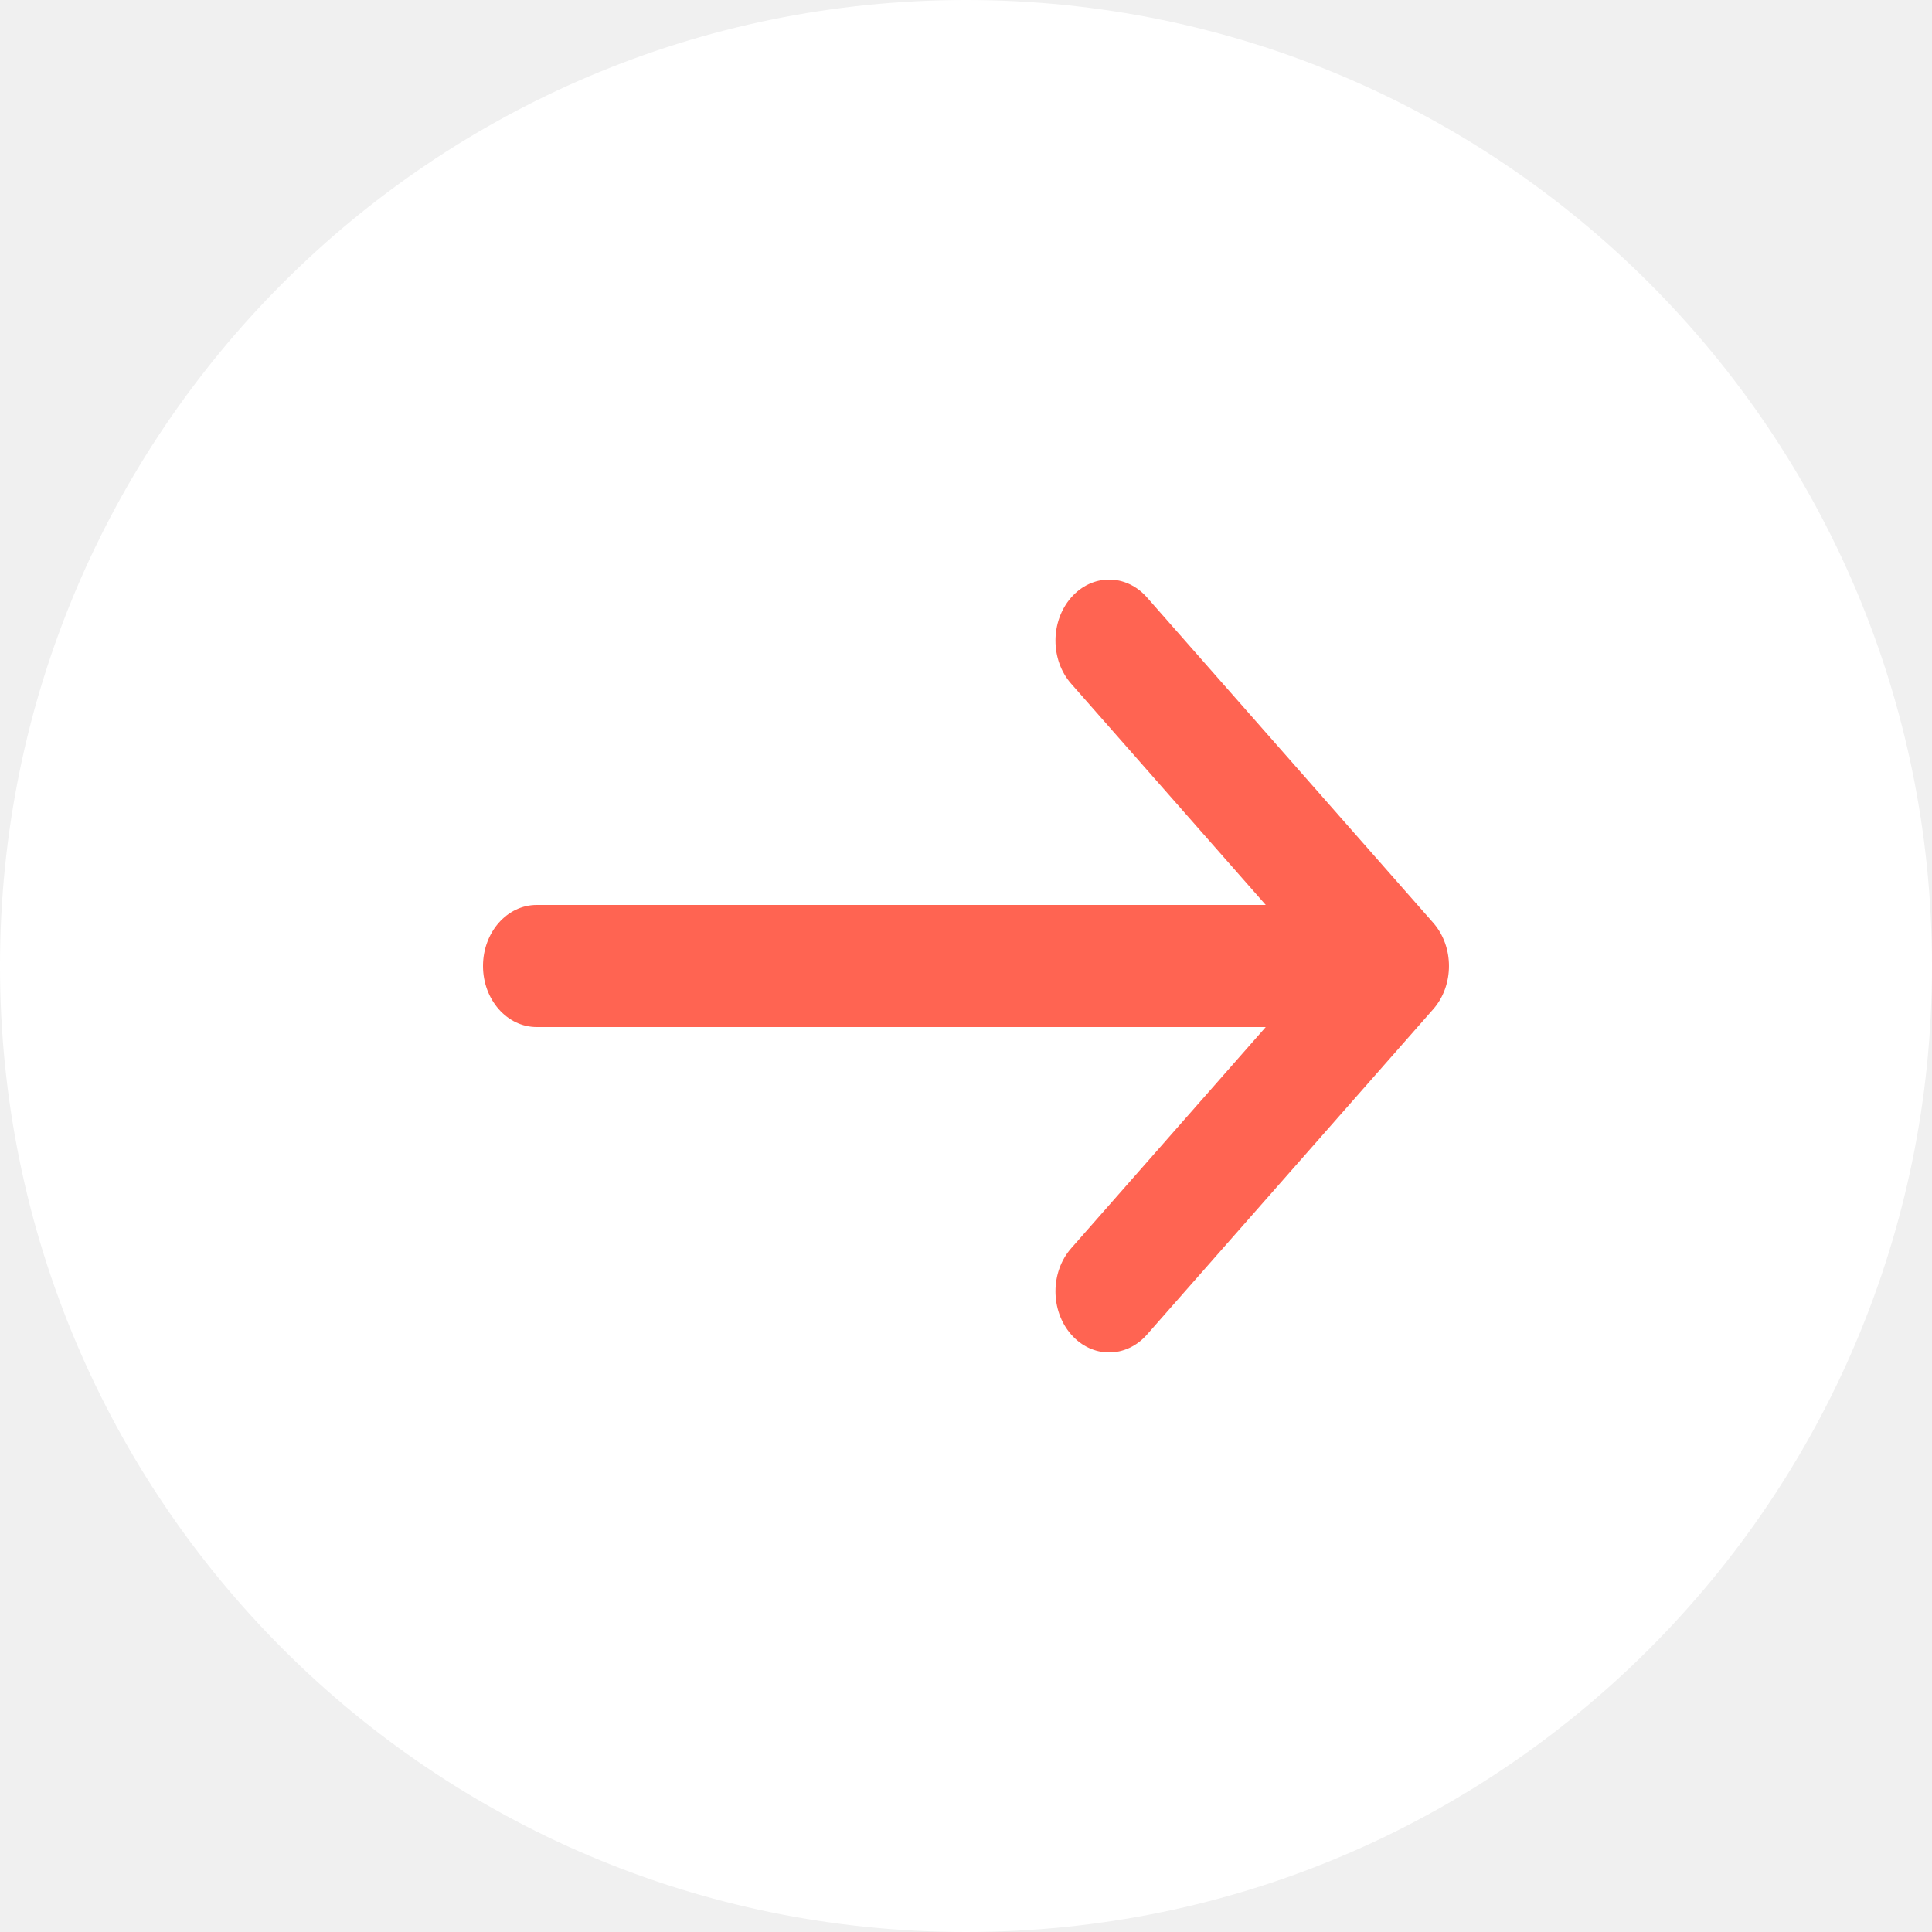
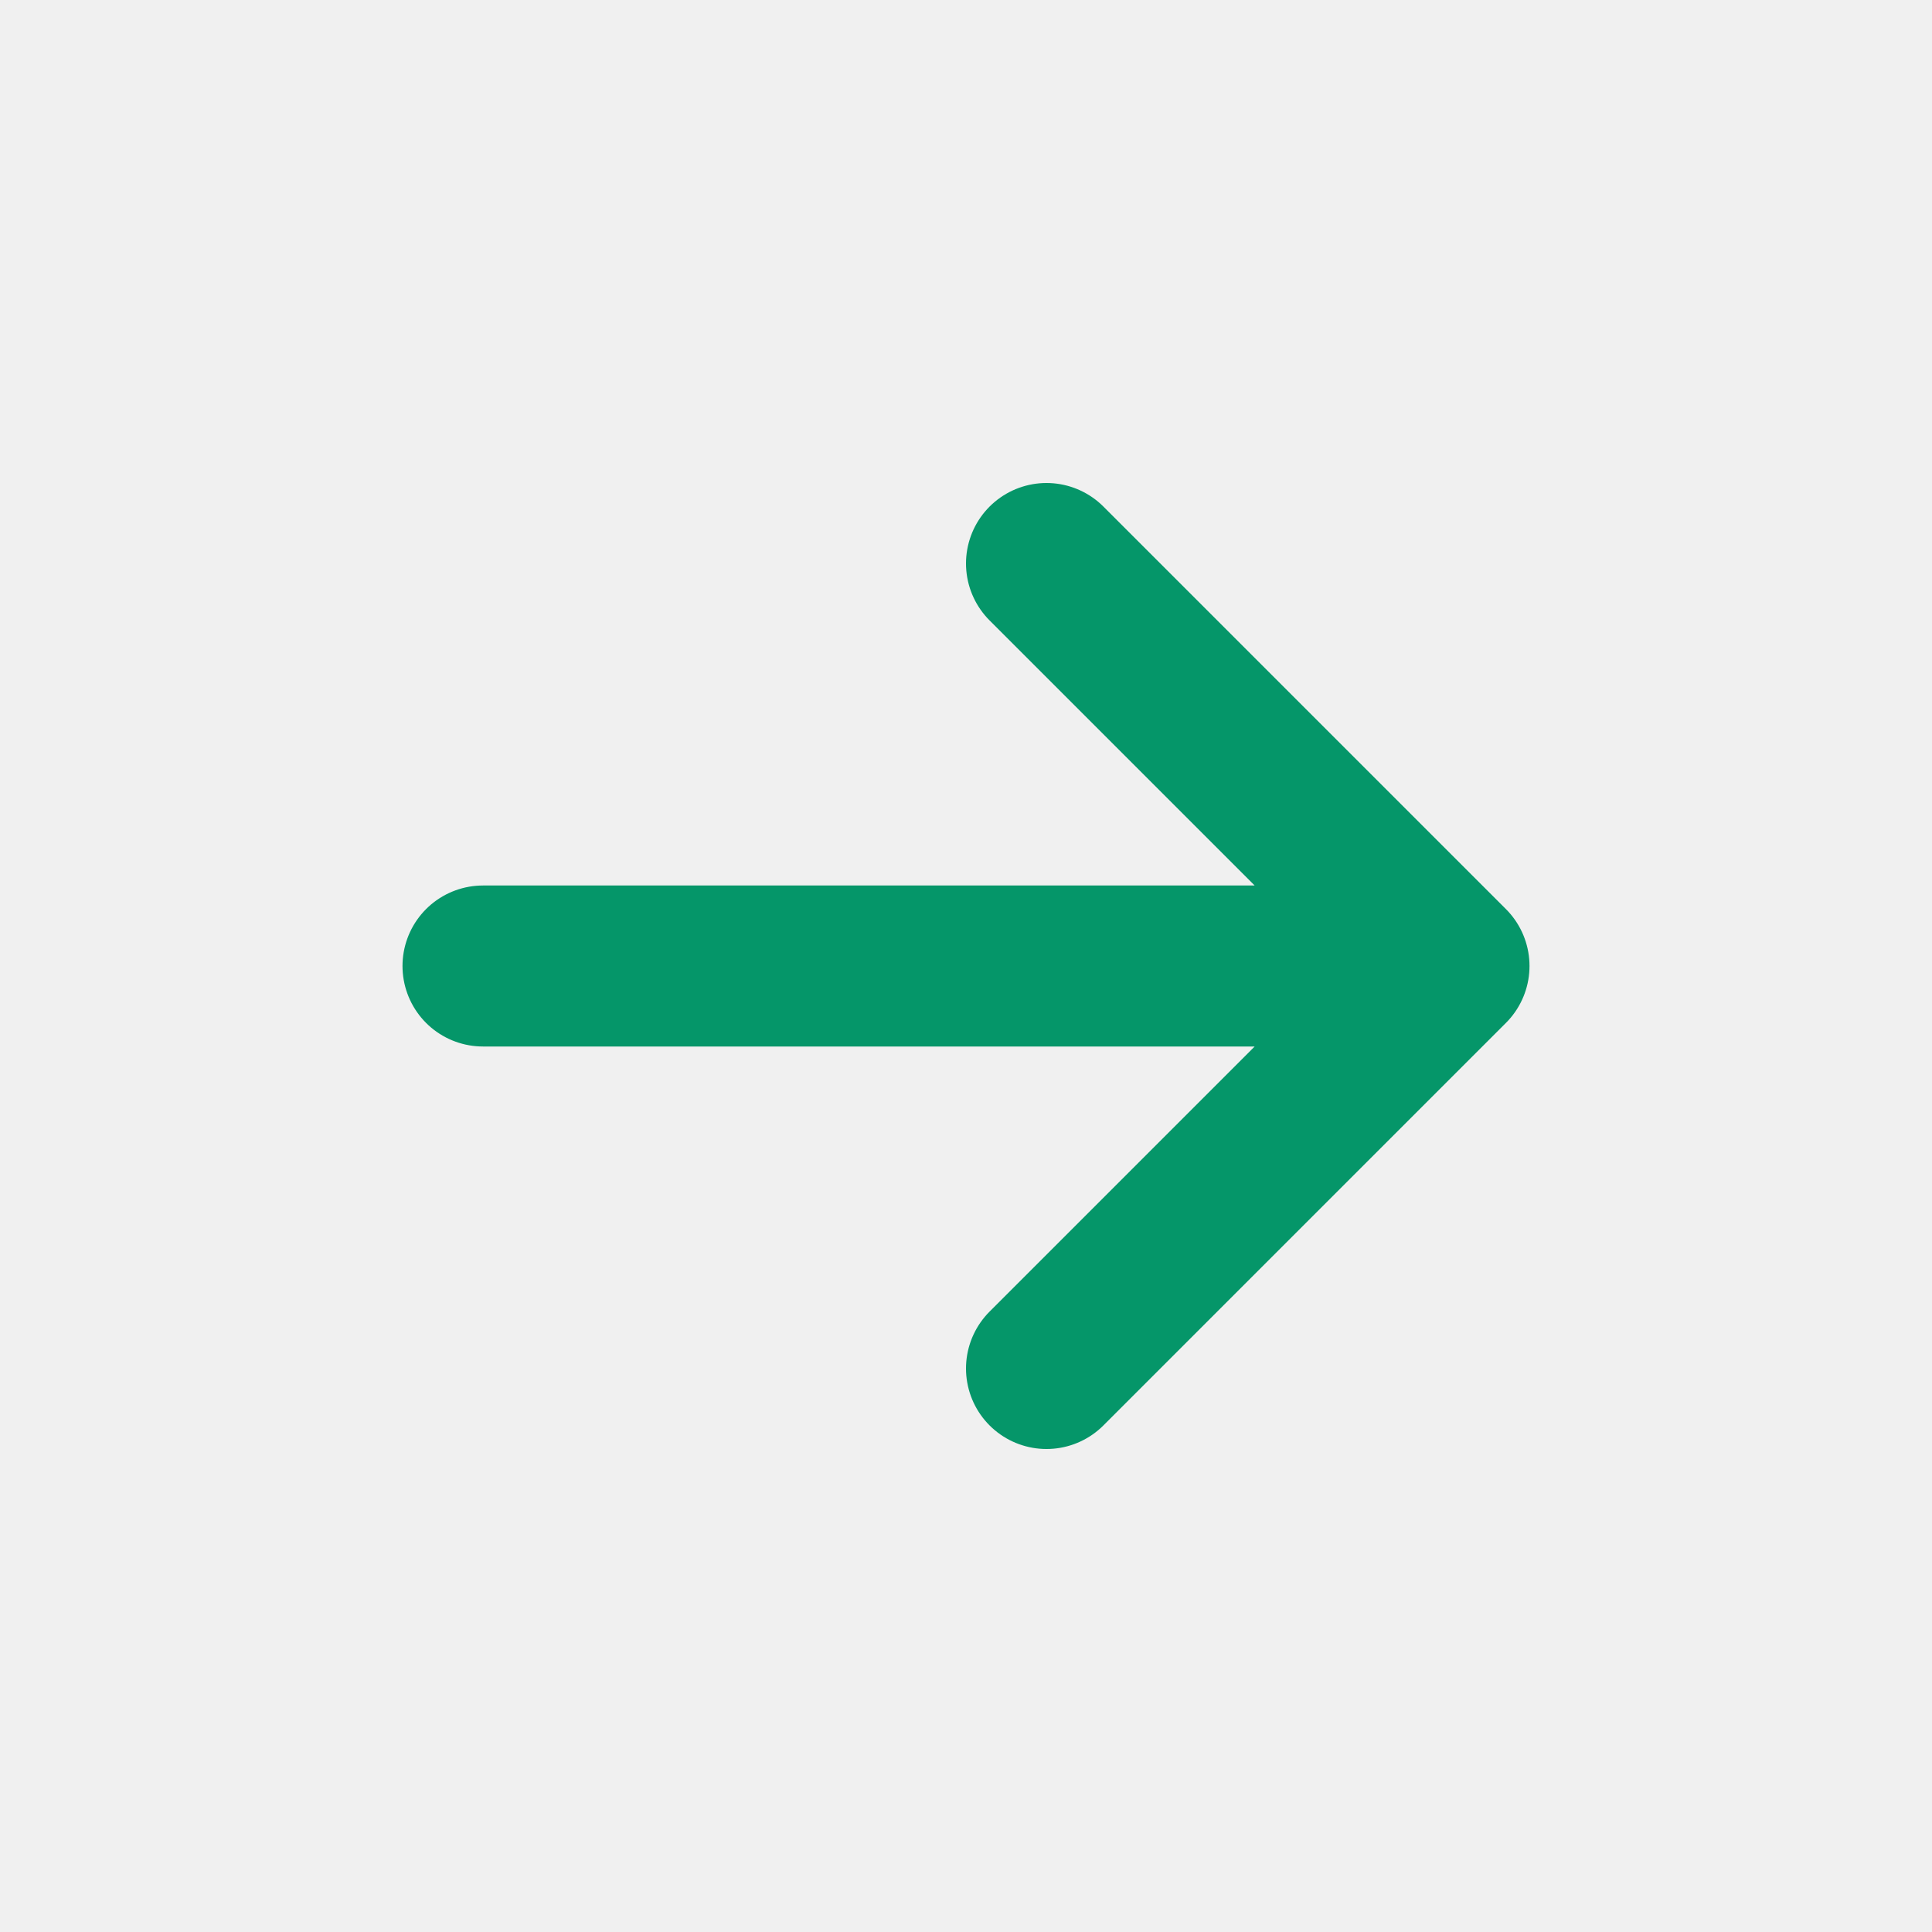
- <svg xmlns="http://www.w3.org/2000/svg" width="20" height="20" viewBox="0 0 20 20" fill="none">
-   <path d="M20 10C20 15.523 15.523 20 10 20C4.477 20 0 15.523 0 10C0 4.477 4.477 0 10 0C15.523 0 20 4.477 20 10Z" fill="white" />
-   <path fill-rule="evenodd" clip-rule="evenodd" d="M11.089 6.185C10.872 6.432 10.872 6.832 11.089 7.078L13.103 9.368H5.556C5.249 9.368 5 9.651 5 10C5 10.349 5.249 10.632 5.556 10.632H13.103L11.089 12.922C10.872 13.168 10.872 13.568 11.089 13.815C11.306 14.062 11.657 14.062 11.874 13.815L14.837 10.447C15.054 10.2 15.054 9.8 14.837 9.553L11.874 6.185C11.657 5.938 11.306 5.938 11.089 6.185Z" fill="#FF6452" />
+ <svg xmlns="http://www.w3.org/2000/svg" width="800px" height="800px" viewBox="0 0 24 24" fill="none" stroke="#000000">
+   <g id="SVGRepo_bgCarrier" stroke-width="0" />
+   <g id="SVGRepo_tracerCarrier" stroke-linecap="round" stroke-linejoin="round" />
+   <g id="SVGRepo_iconCarrier">
+     <path d="M6 12H18M18 12L13 7M18 12L13 17" stroke="#059669" stroke-width="2" stroke-linecap="round" stroke-linejoin="round" />
+   </g>
</svg>
